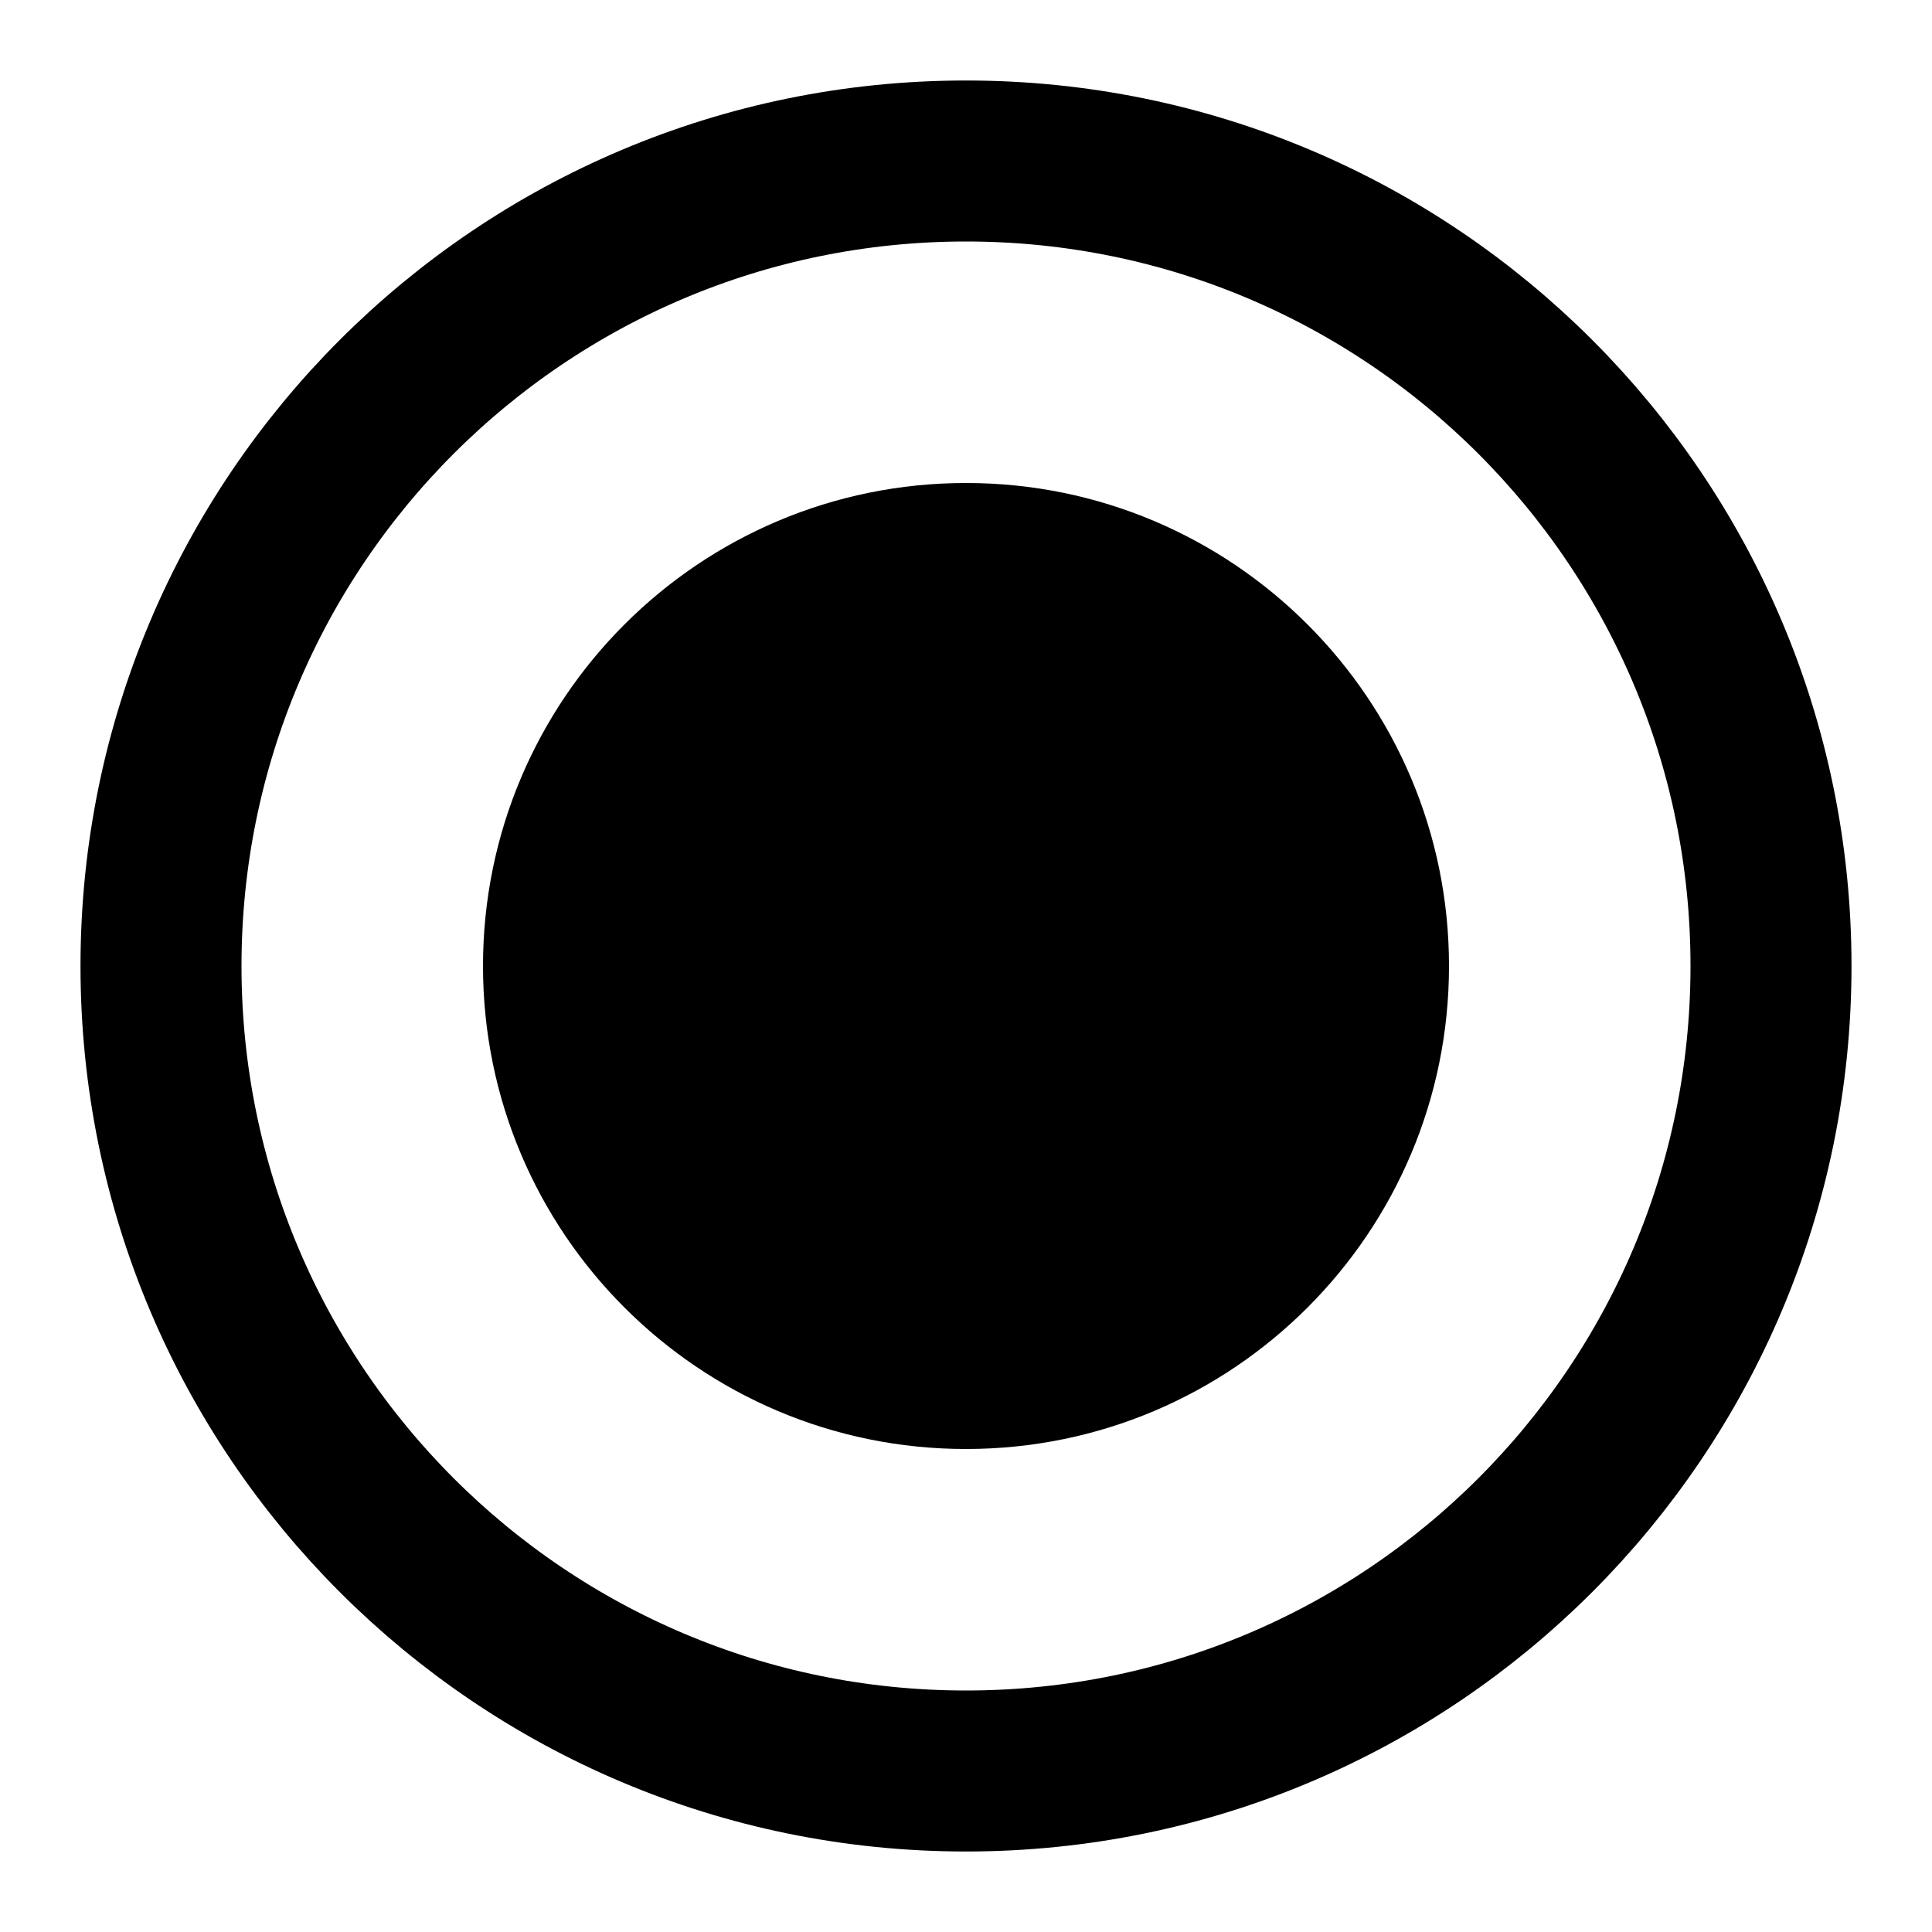
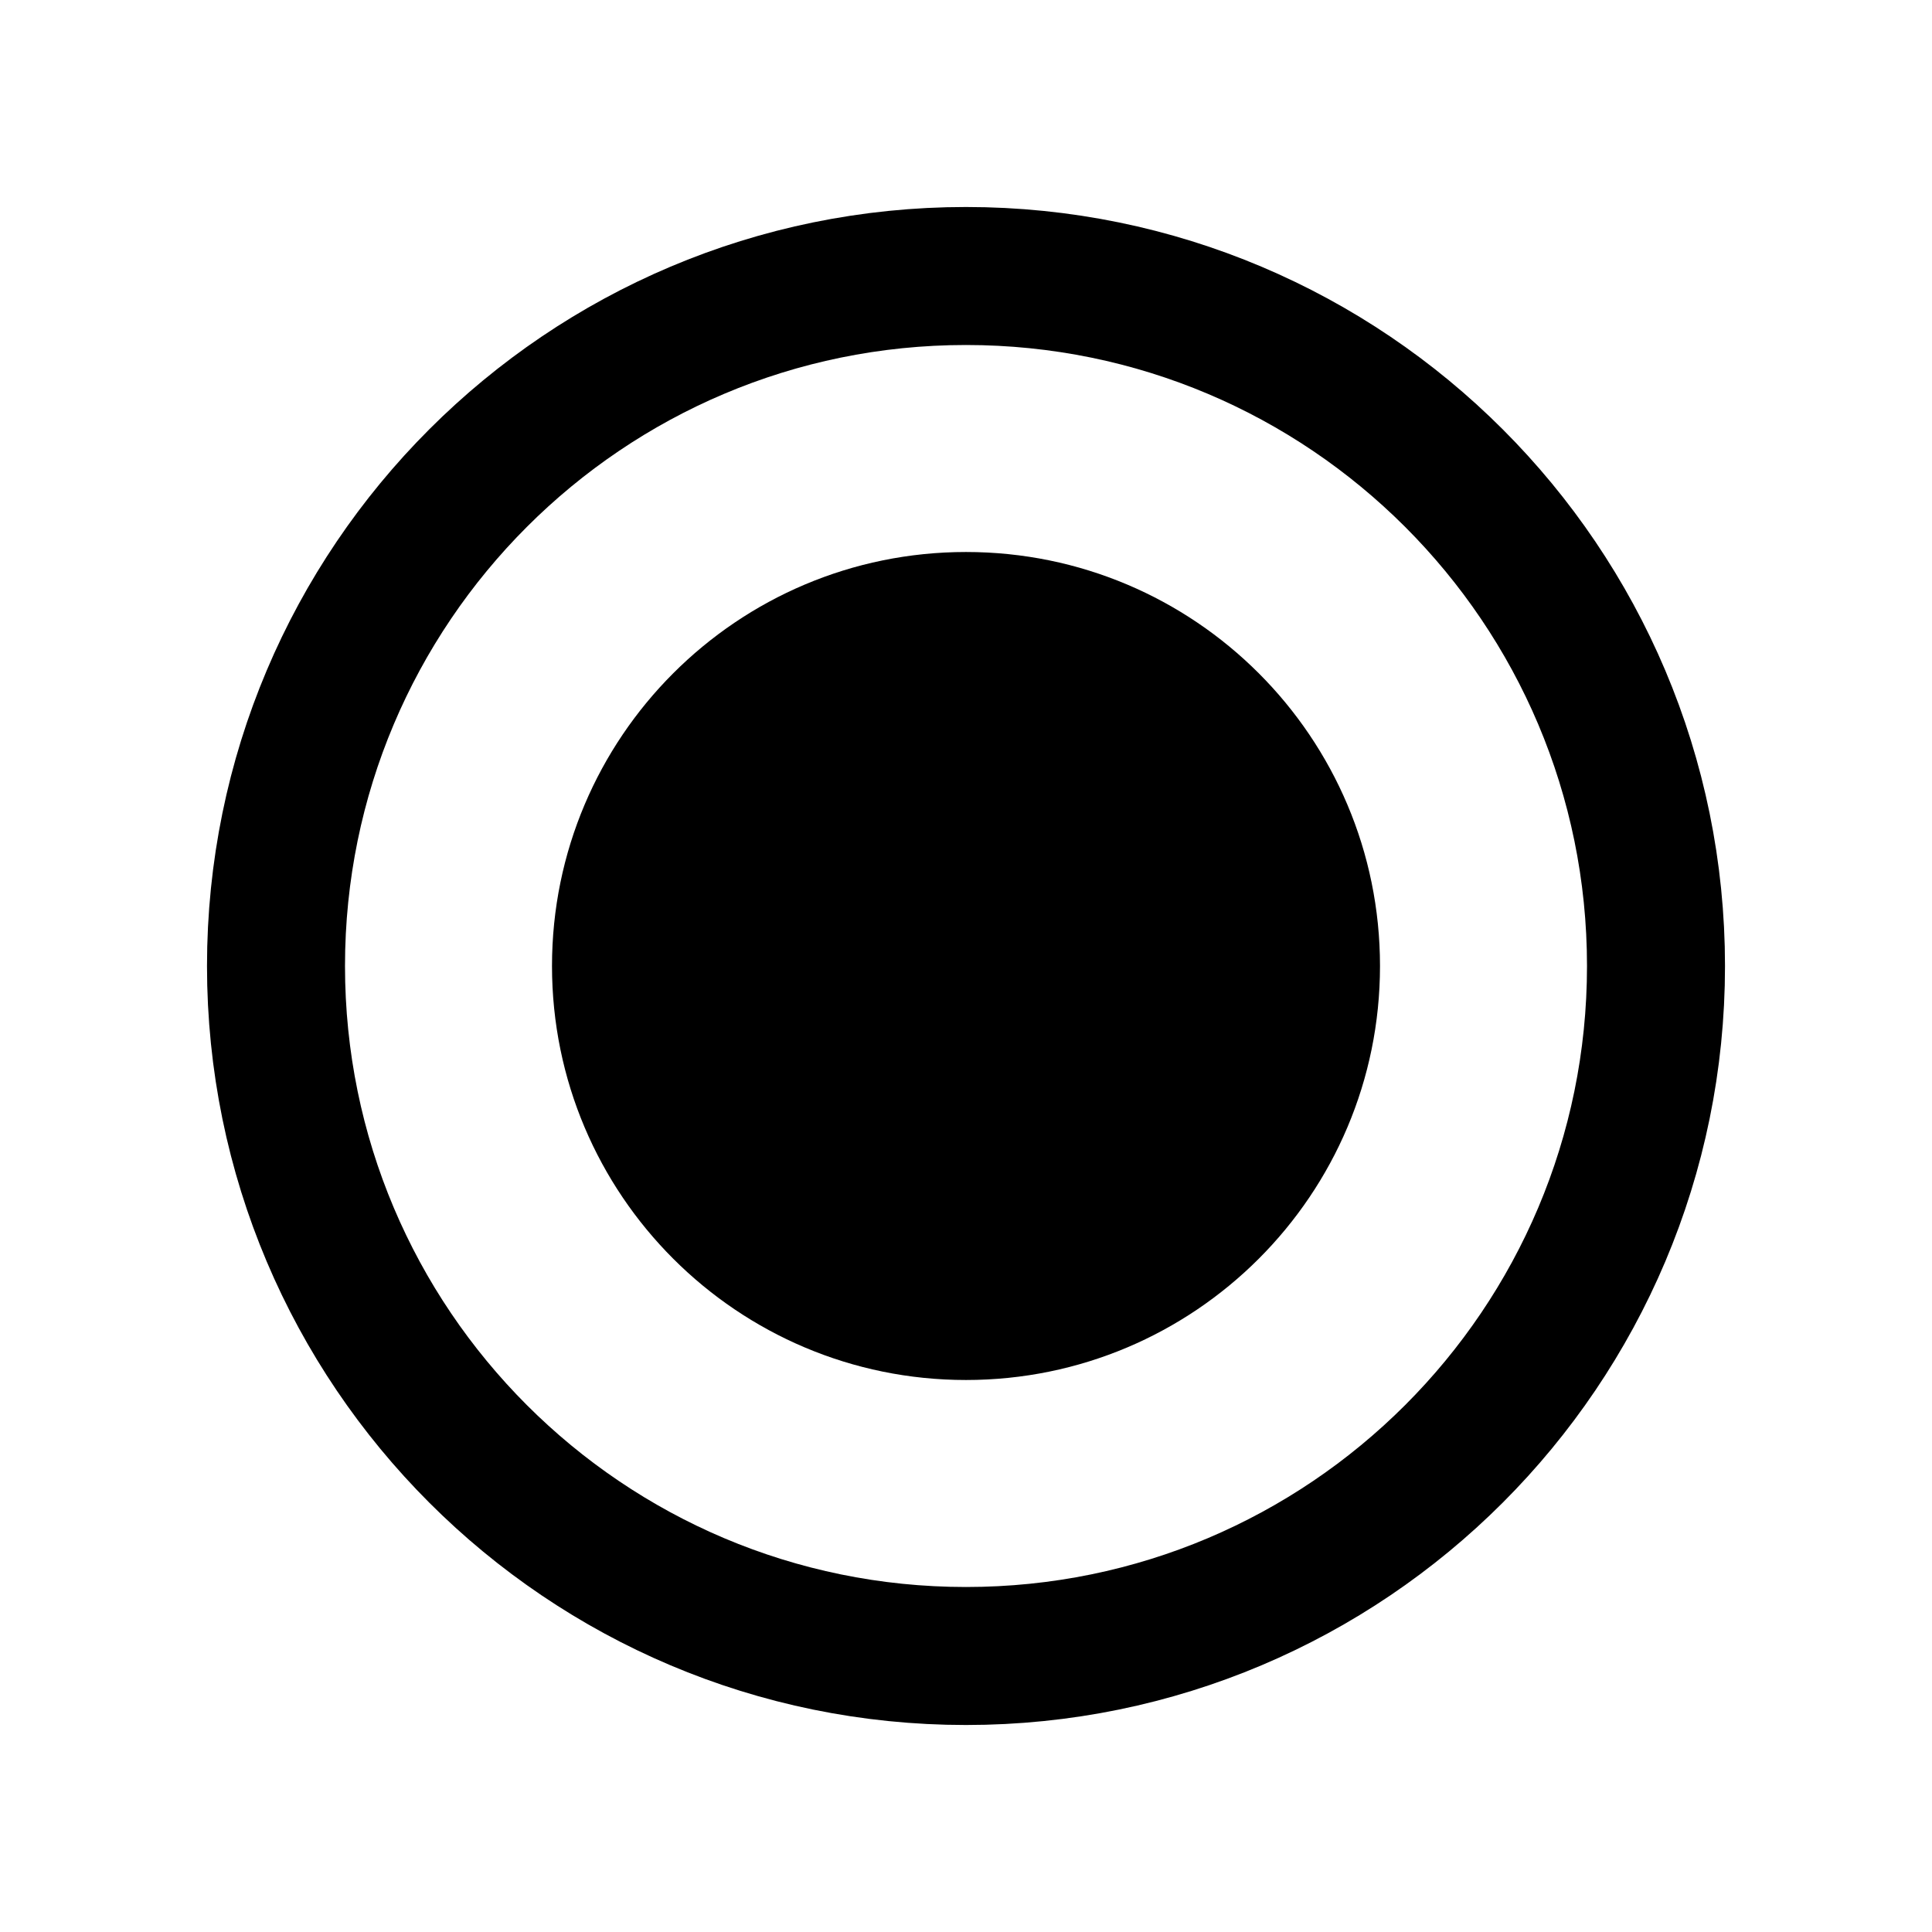
- <svg xmlns="http://www.w3.org/2000/svg" id="icon" viewBox="0 0 24 24" width="24" height="24" fill="none">
-   <path d="M12 22C17.523 22 22 17.523 22 12C22 6.477 17.523 2 12 2C6.477 2 2 6.477 2 12C2 17.523 6.477 22 12 22Z" stroke="currentColor" stroke-width="2" stroke-linecap="round" stroke-linejoin="round" />
-   <path d="M12 18C15.314 18 18 15.314 18 12C18 8.686 15.314 6 12 6C8.686 6 6 8.686 6 12C6 15.314 8.686 18 12 18Z" fill="currentColor" />
+ <svg xmlns="http://www.w3.org/2000/svg" width="28" height="28" viewBox="0 0 28 28" fill="none">
+   <path d="M14 24C19.523 24 24 19.523 24 14C24 8.477 19.523 4 14 4C8.477 4 4 8.477 4 14C4 19.523 8.477 24 14 24Z" stroke="currentColor" stroke-width="2" stroke-linecap="round" stroke-linejoin="round" />
+   <path d="M14 20C17.314 20 20 17.314 20 14C20 10.686 17.314 8 14 8C10.686 8 8 10.686 8 14C8 17.314 10.686 20 14 20Z" fill="currentColor" />
</svg>
